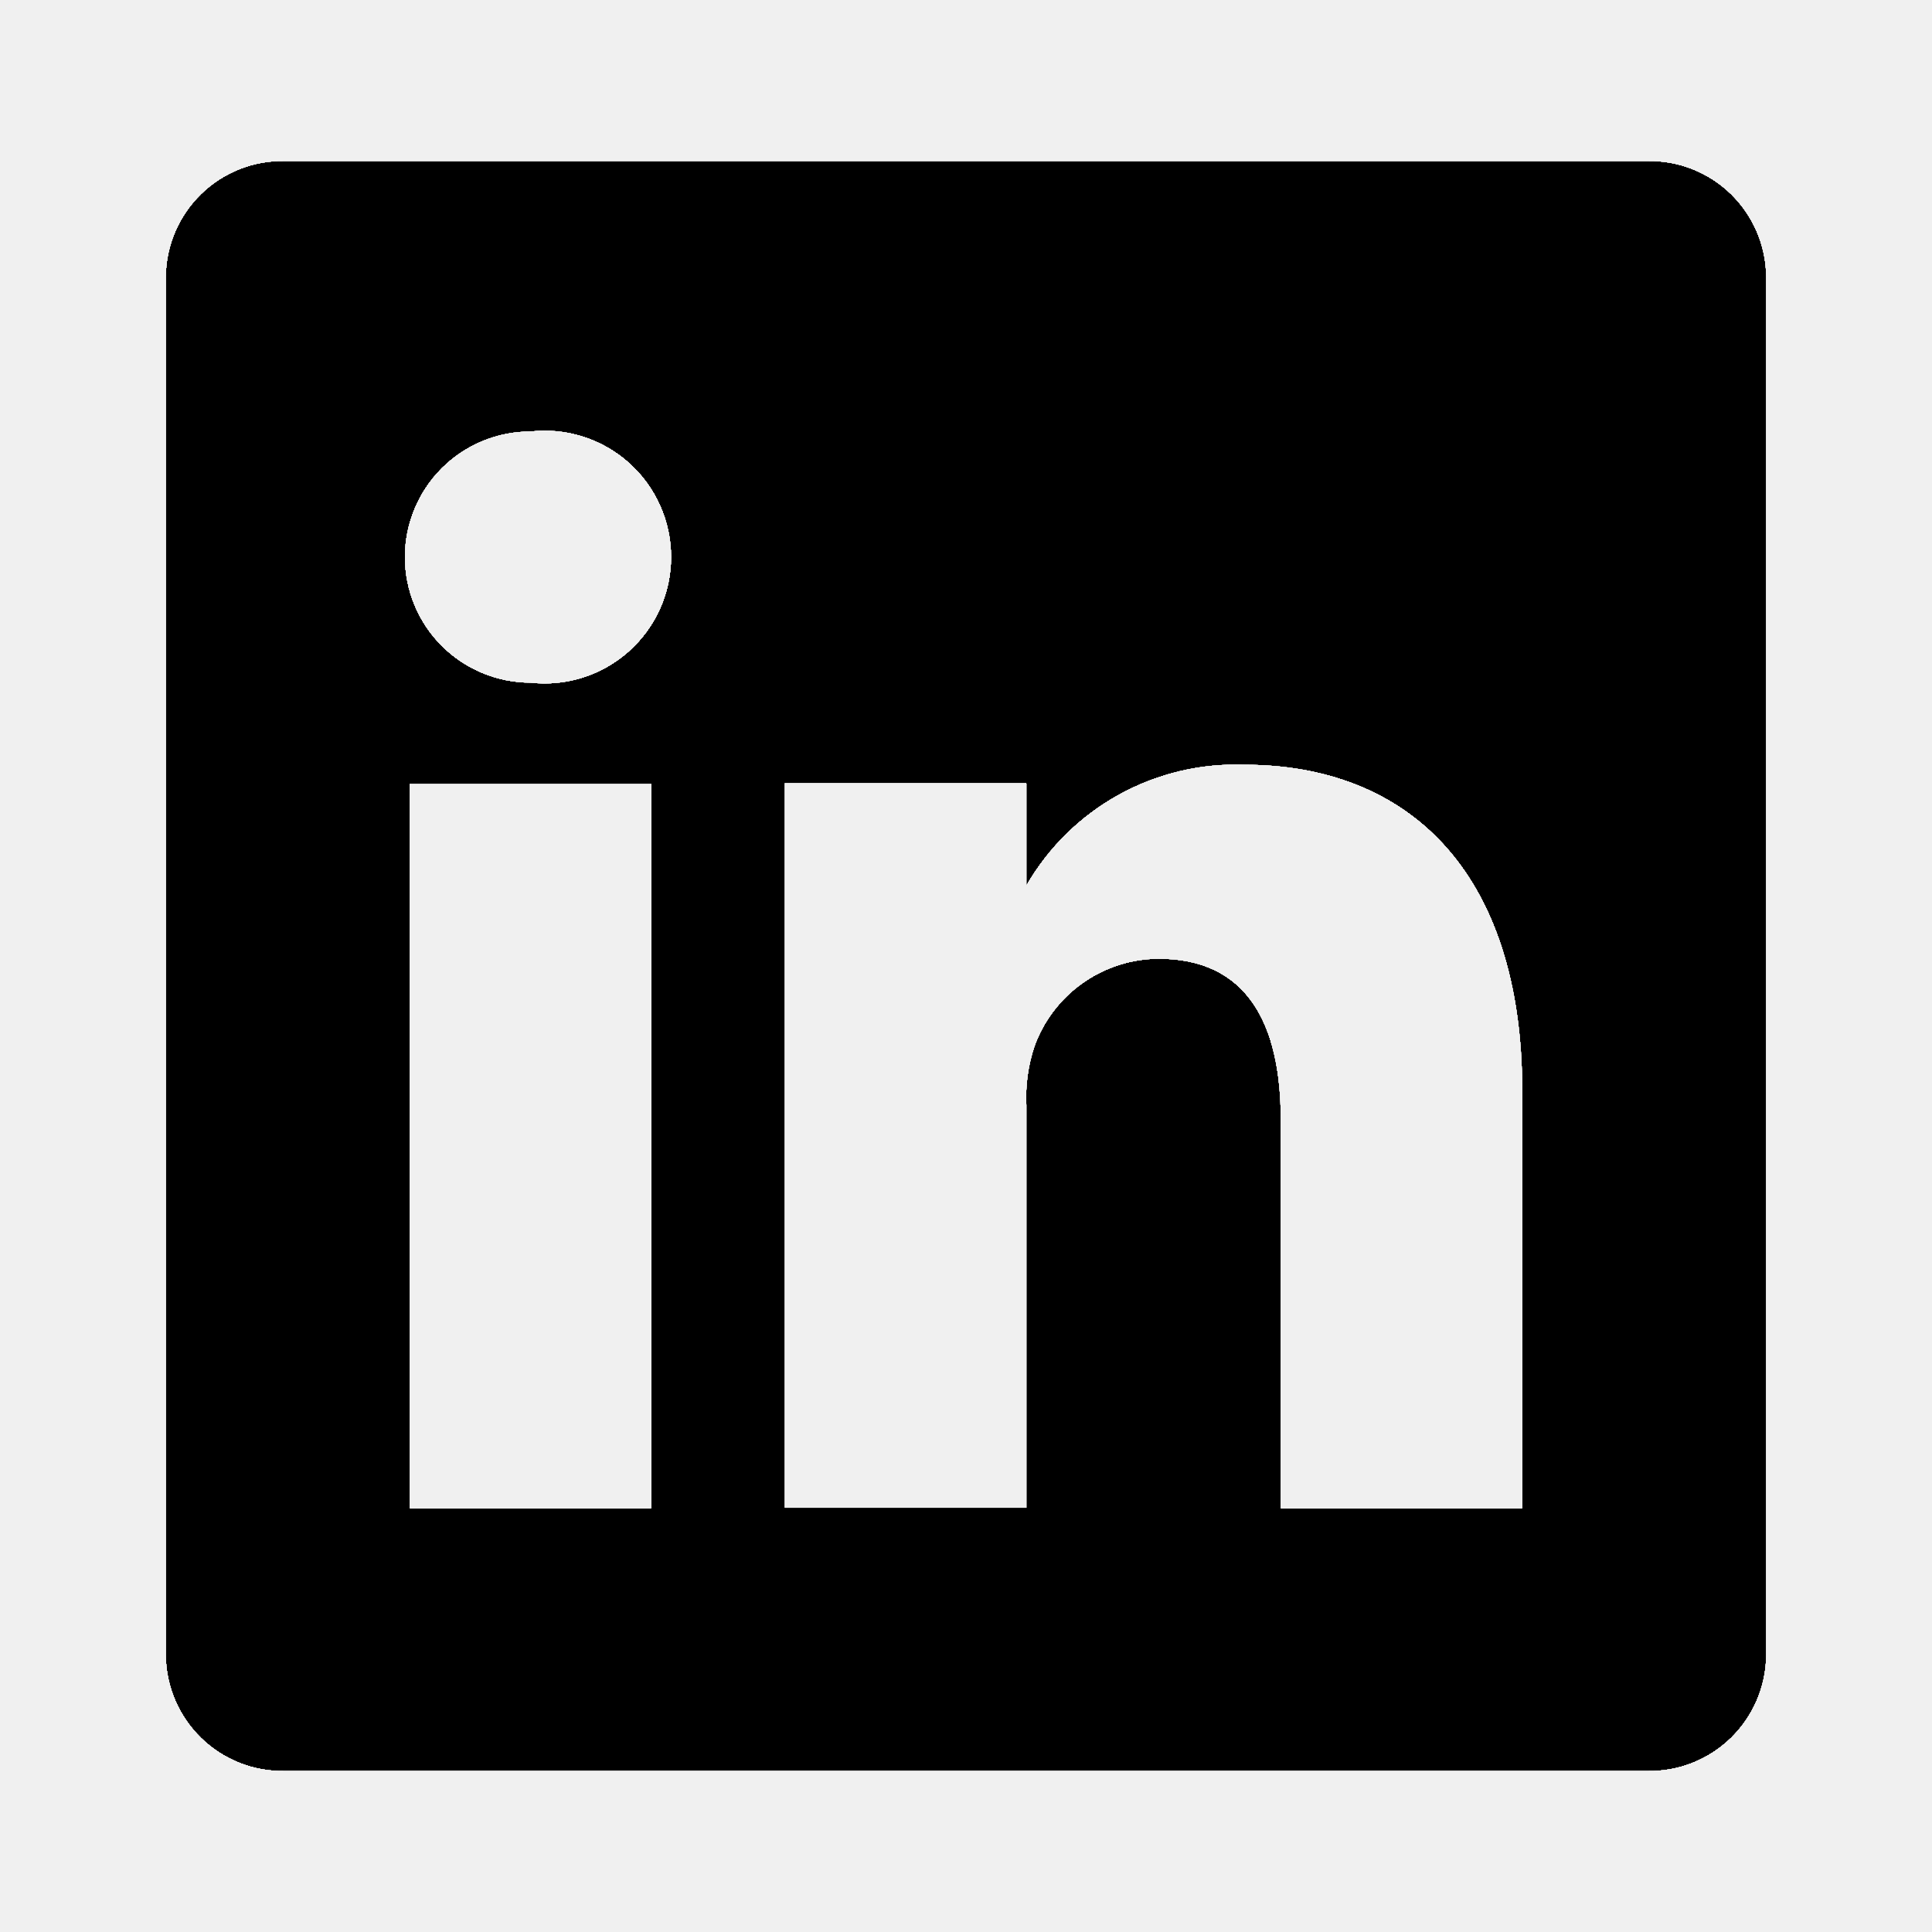
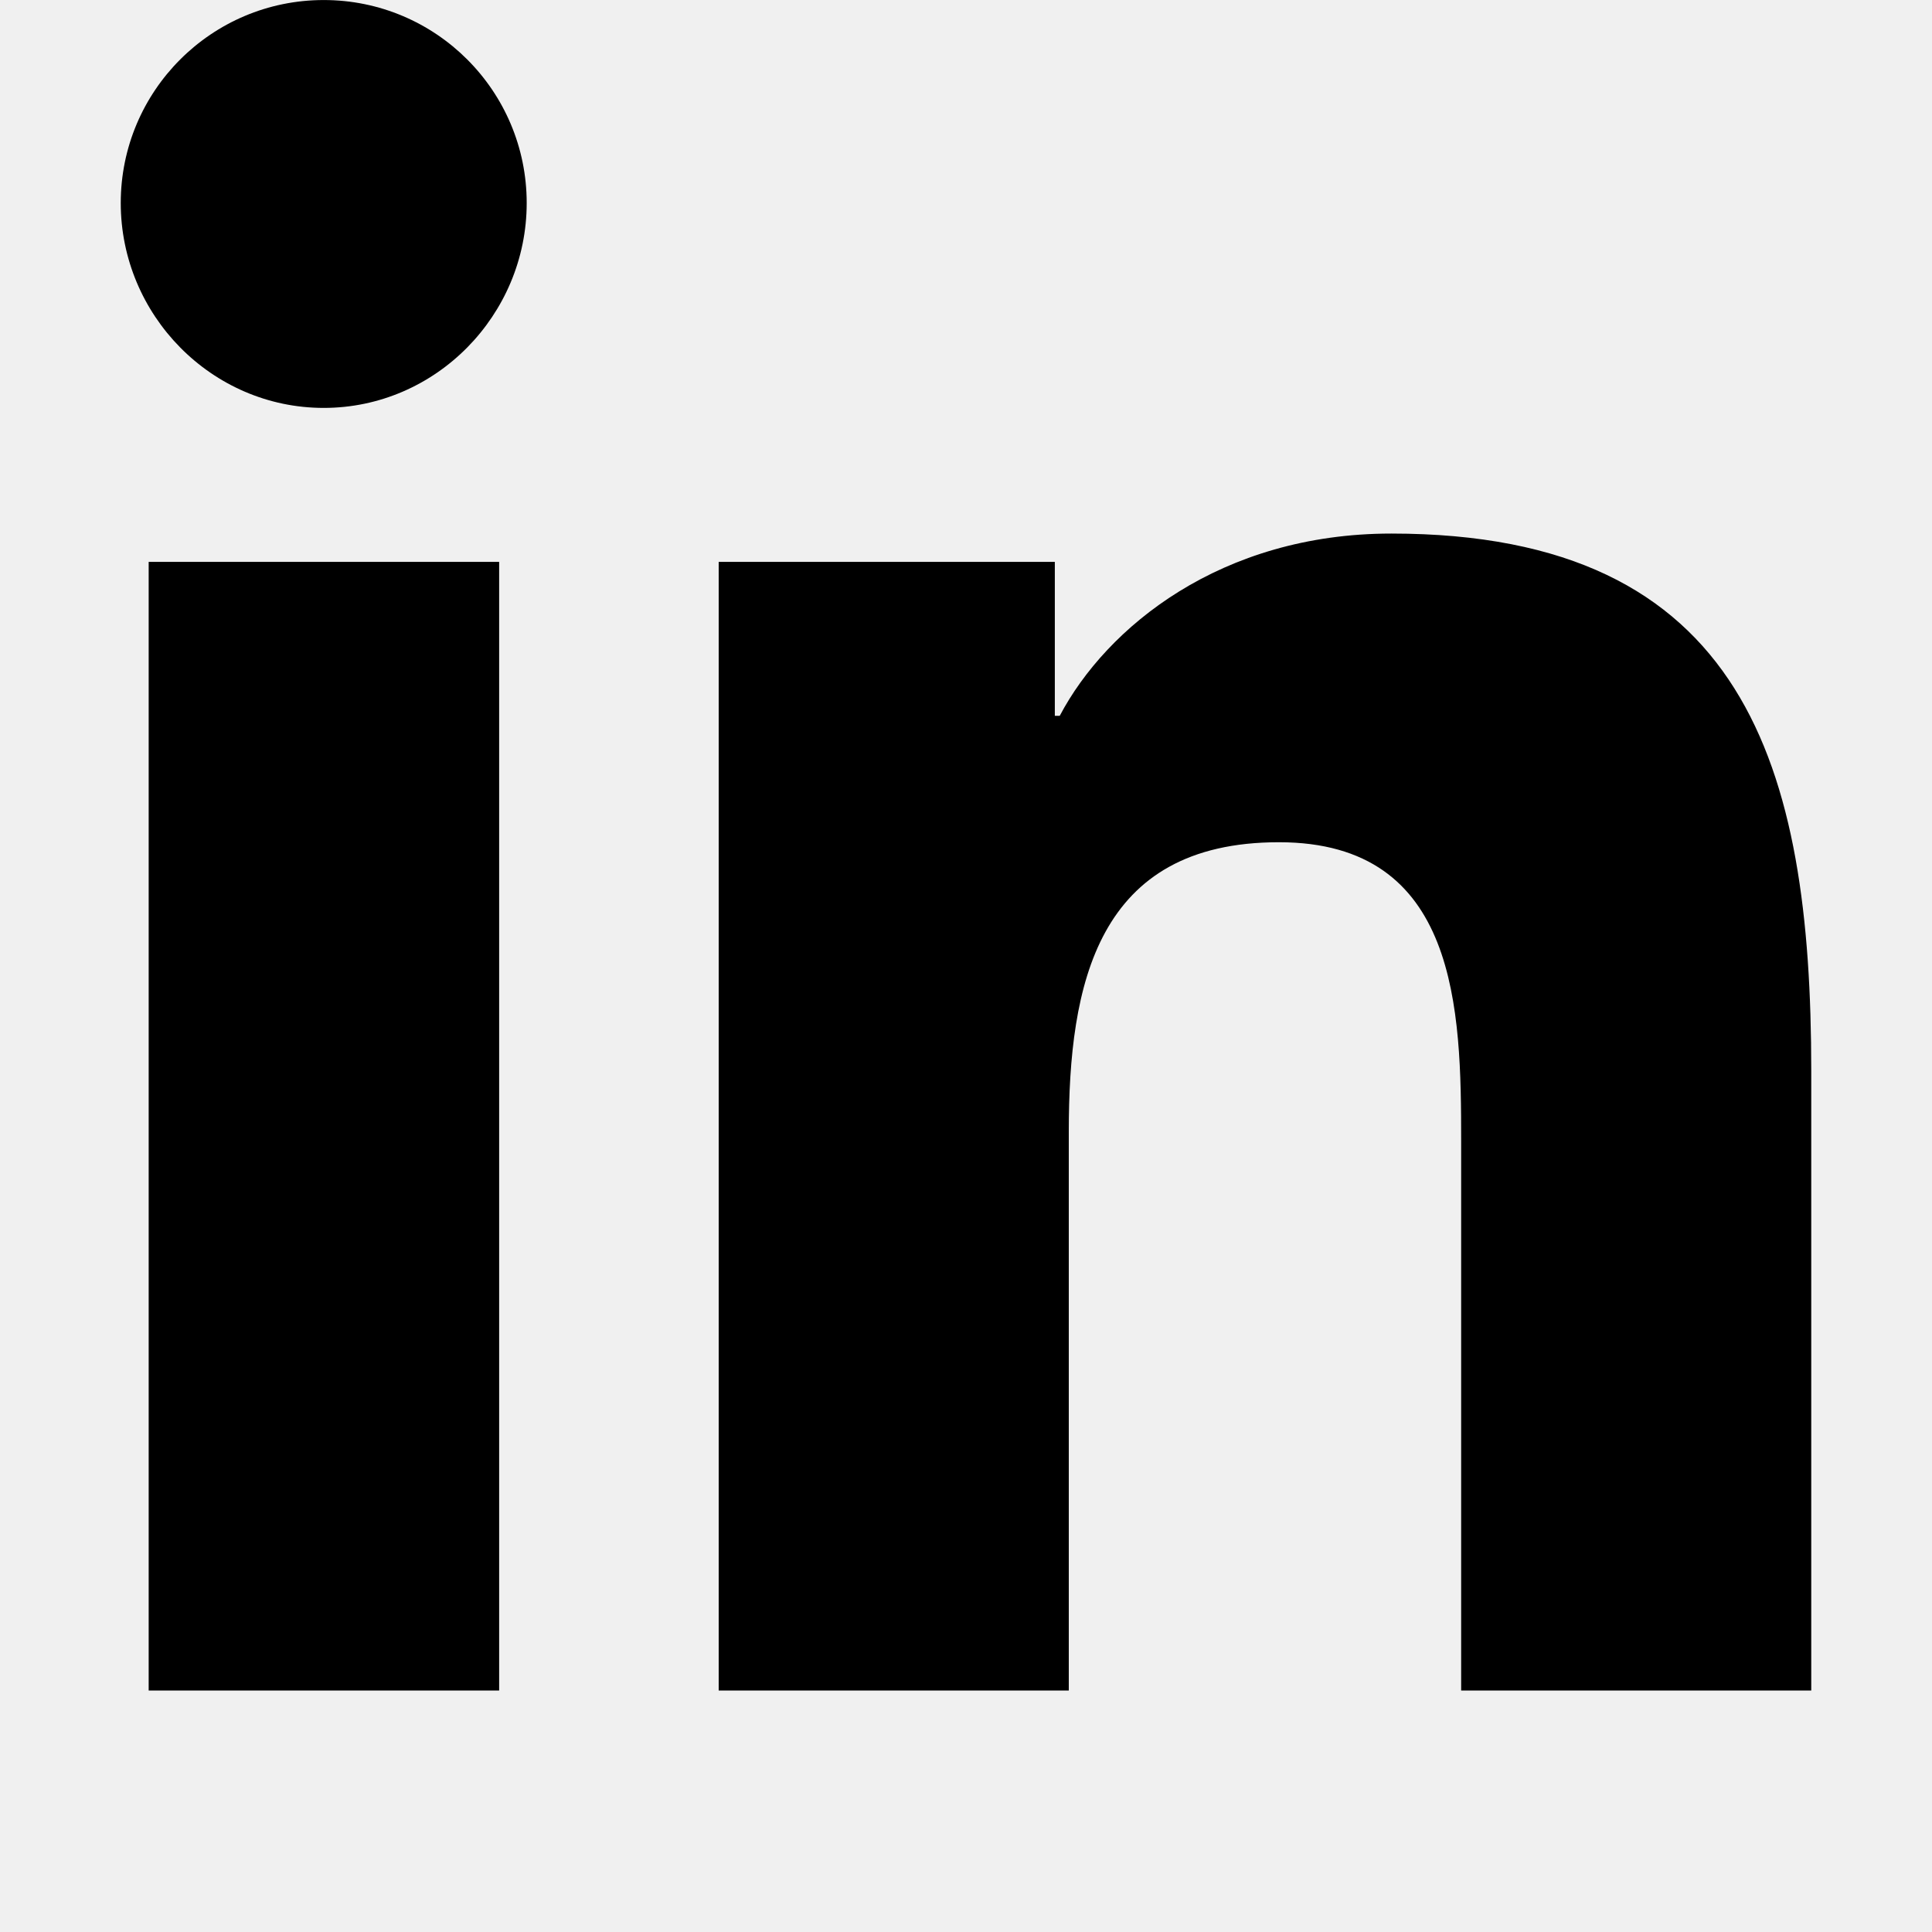
- <svg xmlns="http://www.w3.org/2000/svg" width="65" height="65" viewBox="0 0 65 65" fill="none">
-   <g style="mix-blend-mode:color-burn">
-     <rect width="65" height="65" fill="white" />
-     <path d="M55.44 5.417H9.56C9.045 5.41 8.533 5.504 8.053 5.695C7.574 5.886 7.137 6.169 6.768 6.528C6.398 6.888 6.103 7.317 5.899 7.791C5.695 8.265 5.586 8.774 5.579 9.29V32.5V55.71C5.586 56.226 5.695 56.735 5.899 57.209C6.103 57.683 6.398 58.112 6.768 58.472C7.137 58.831 7.574 59.114 8.053 59.305C8.533 59.496 9.045 59.59 9.56 59.583H55.44C55.955 59.59 56.468 59.496 56.947 59.305C57.426 59.114 57.863 58.831 58.233 58.472C58.602 58.112 58.897 57.683 59.101 57.209C59.305 56.735 59.414 56.226 59.421 55.71V9.29C59.414 8.774 59.305 8.265 59.101 7.791C58.897 7.317 58.602 6.888 58.233 6.528C57.863 6.169 57.426 5.886 56.947 5.695C56.468 5.504 55.955 5.41 55.44 5.417ZM21.91 50.754H13.786V26.379H21.91V50.754ZM17.848 22.967C16.727 22.967 15.653 22.521 14.86 21.729C14.068 20.937 13.623 19.862 13.623 18.742C13.623 17.621 14.068 16.547 14.86 15.754C15.653 14.962 16.727 14.517 17.848 14.517C18.443 14.449 19.046 14.508 19.616 14.69C20.187 14.871 20.713 15.171 21.159 15.57C21.606 15.969 21.963 16.458 22.208 17.004C22.453 17.551 22.579 18.143 22.579 18.742C22.579 19.34 22.453 19.933 22.208 20.479C21.963 21.026 21.606 21.514 21.159 21.913C20.713 22.312 20.187 22.612 19.616 22.794C19.046 22.975 18.443 23.034 17.848 22.967ZM51.215 50.754H43.09V37.673C43.09 34.396 41.925 32.256 38.973 32.256C38.059 32.263 37.17 32.55 36.424 33.077C35.678 33.605 35.112 34.349 34.802 35.208C34.59 35.845 34.498 36.515 34.531 37.185V50.727H26.406C26.406 50.727 26.406 28.573 26.406 26.352H34.531V29.792C35.269 28.511 36.343 27.456 37.636 26.74C38.93 26.024 40.394 25.675 41.871 25.729C47.288 25.729 51.215 29.223 51.215 36.725V50.754Z" fill="black" />
-   </g>
+ <svg xmlns="http://www.w3.org/2000/svg" viewBox="0 0 448 512" width="50" height="50">
+   <path d="M100.28 448H7.4V148.9h92.88zM53.79 108.1C24.09 108.1 0 83.5 0 53.8a53.79 53.79 0 0 1 107.58 0c0 29.7-24.1 54.3-53.79 54.3zM447.9 448h-92.68V302.4c0-34.7-.7-79.2-48.29-79.2-48.29 0-55.69 37.7-55.69 76.7V448h-92.78V148.9h89.08v40.8h1.3c12.4-23.5 42.69-48.3 87.88-48.3 94 0 111.28 61.9 111.28 142.3V448z" />
</svg>
